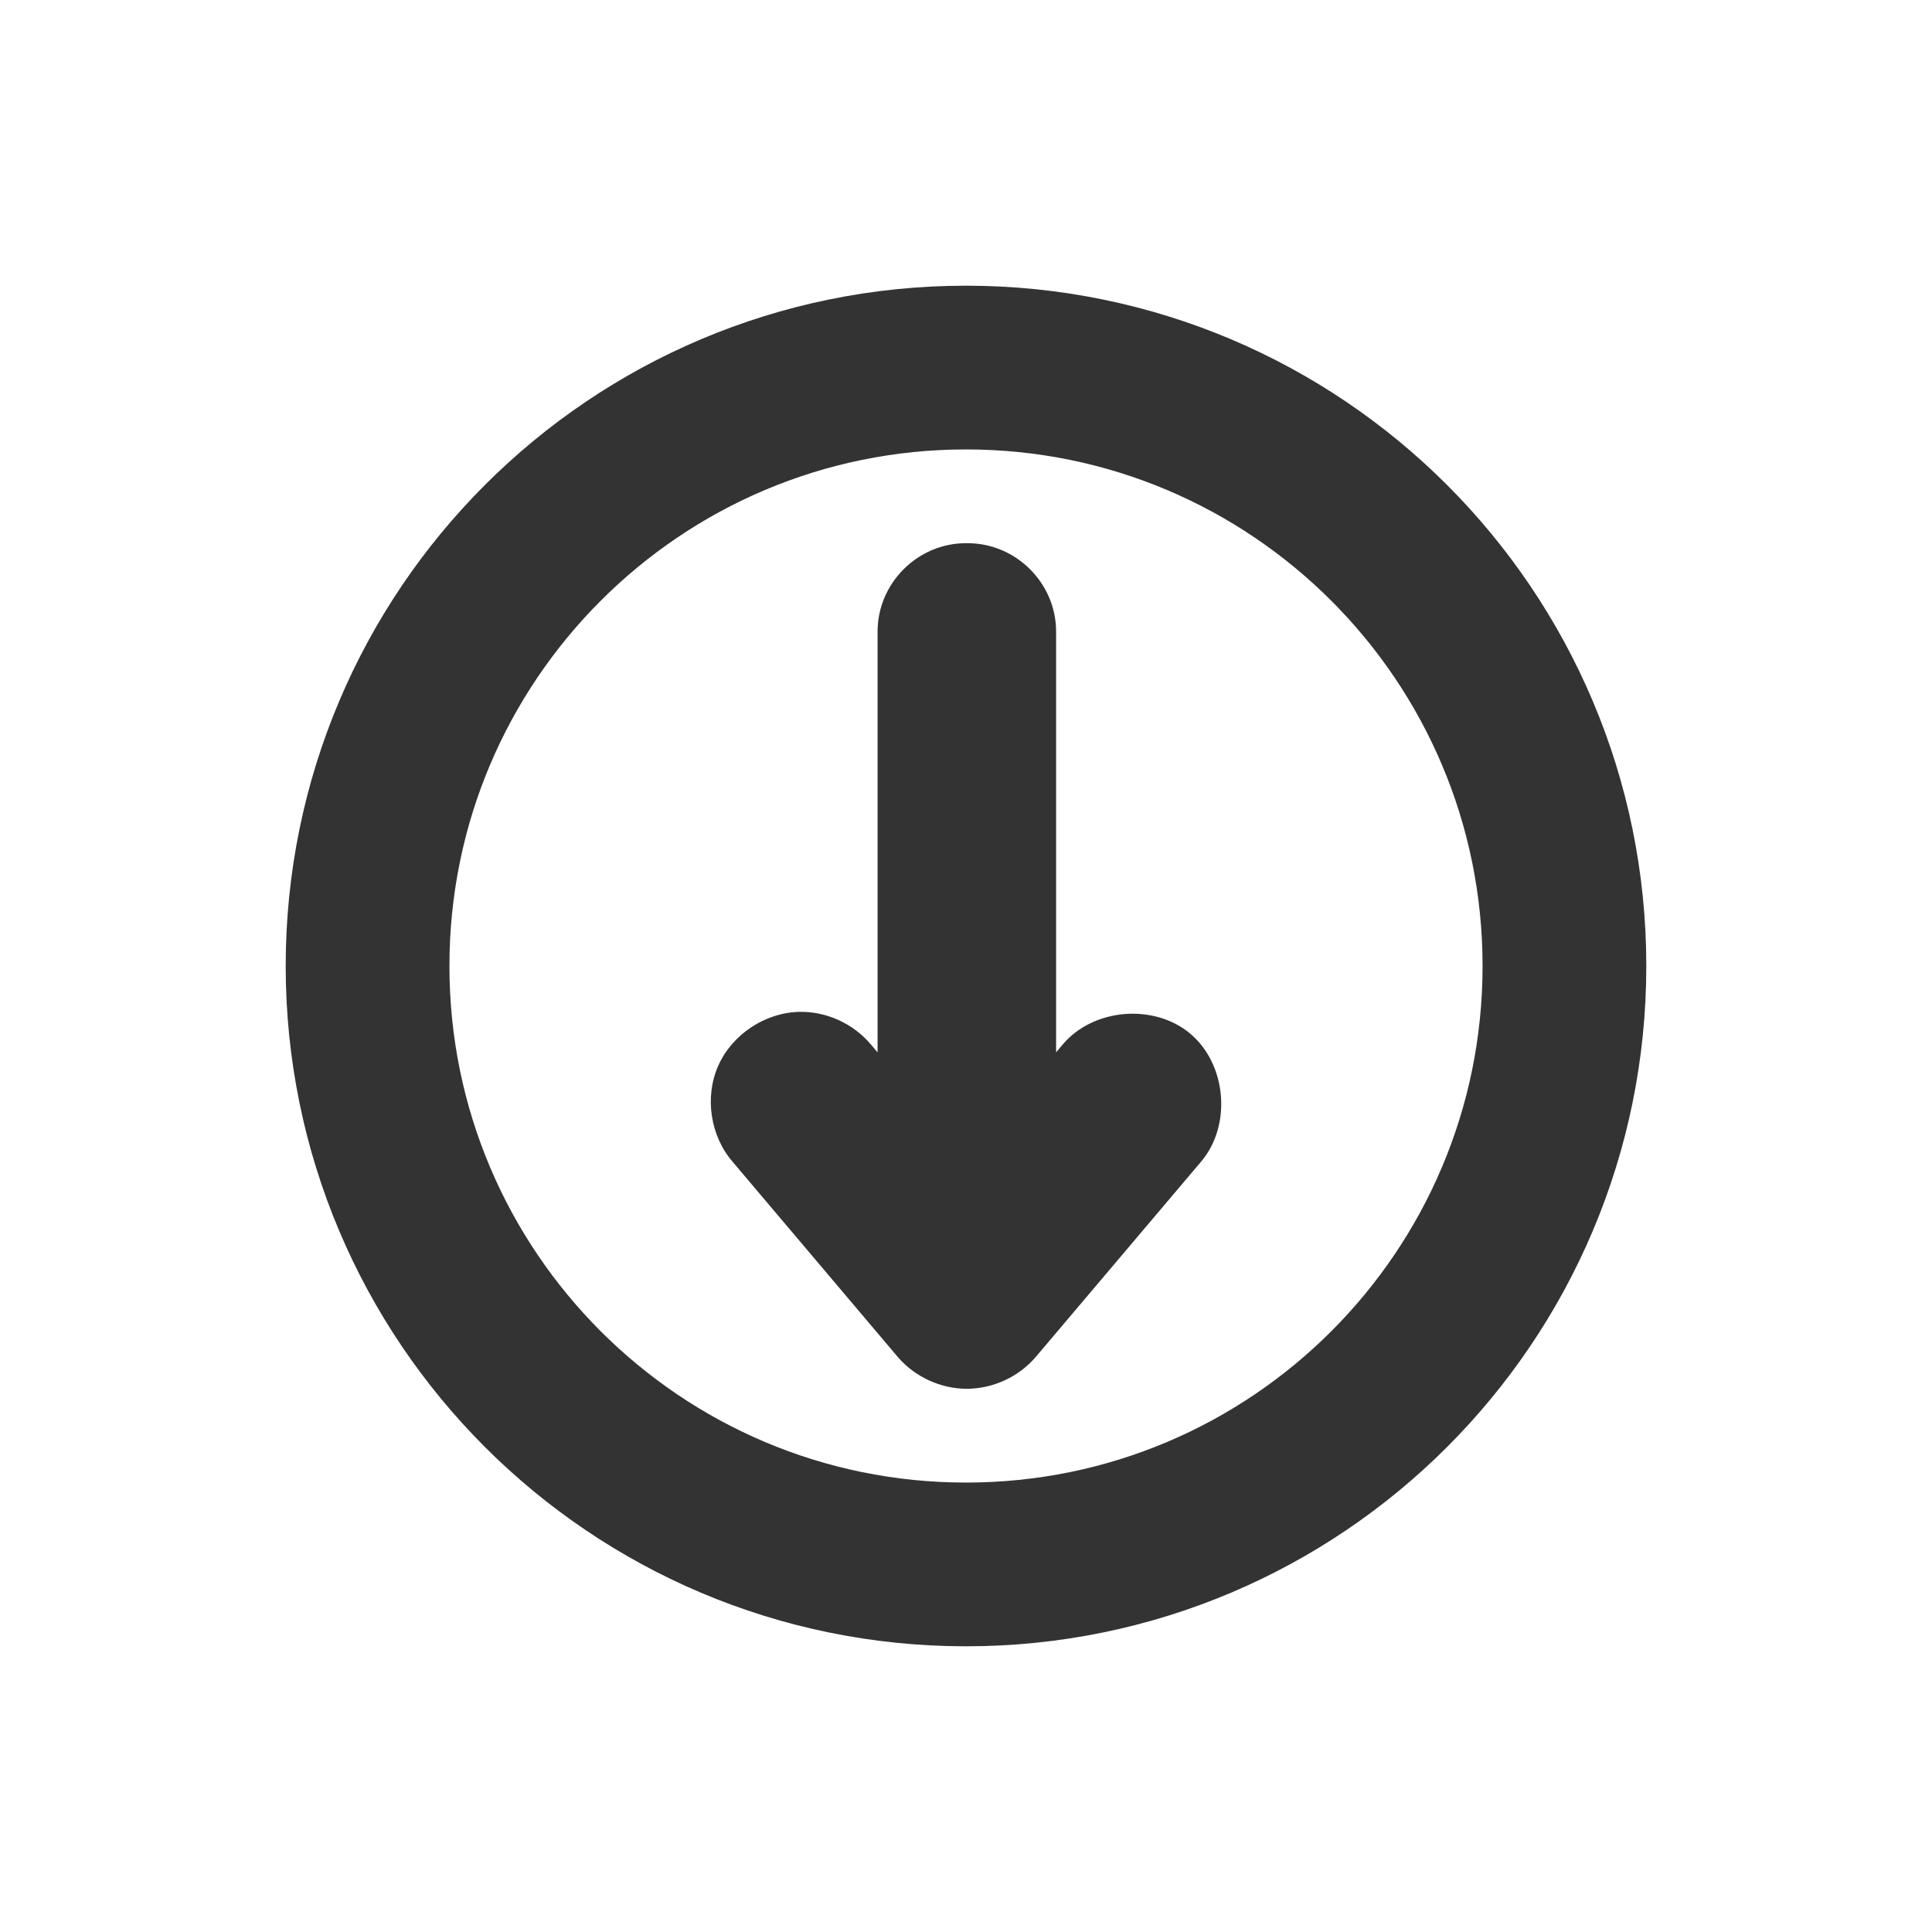
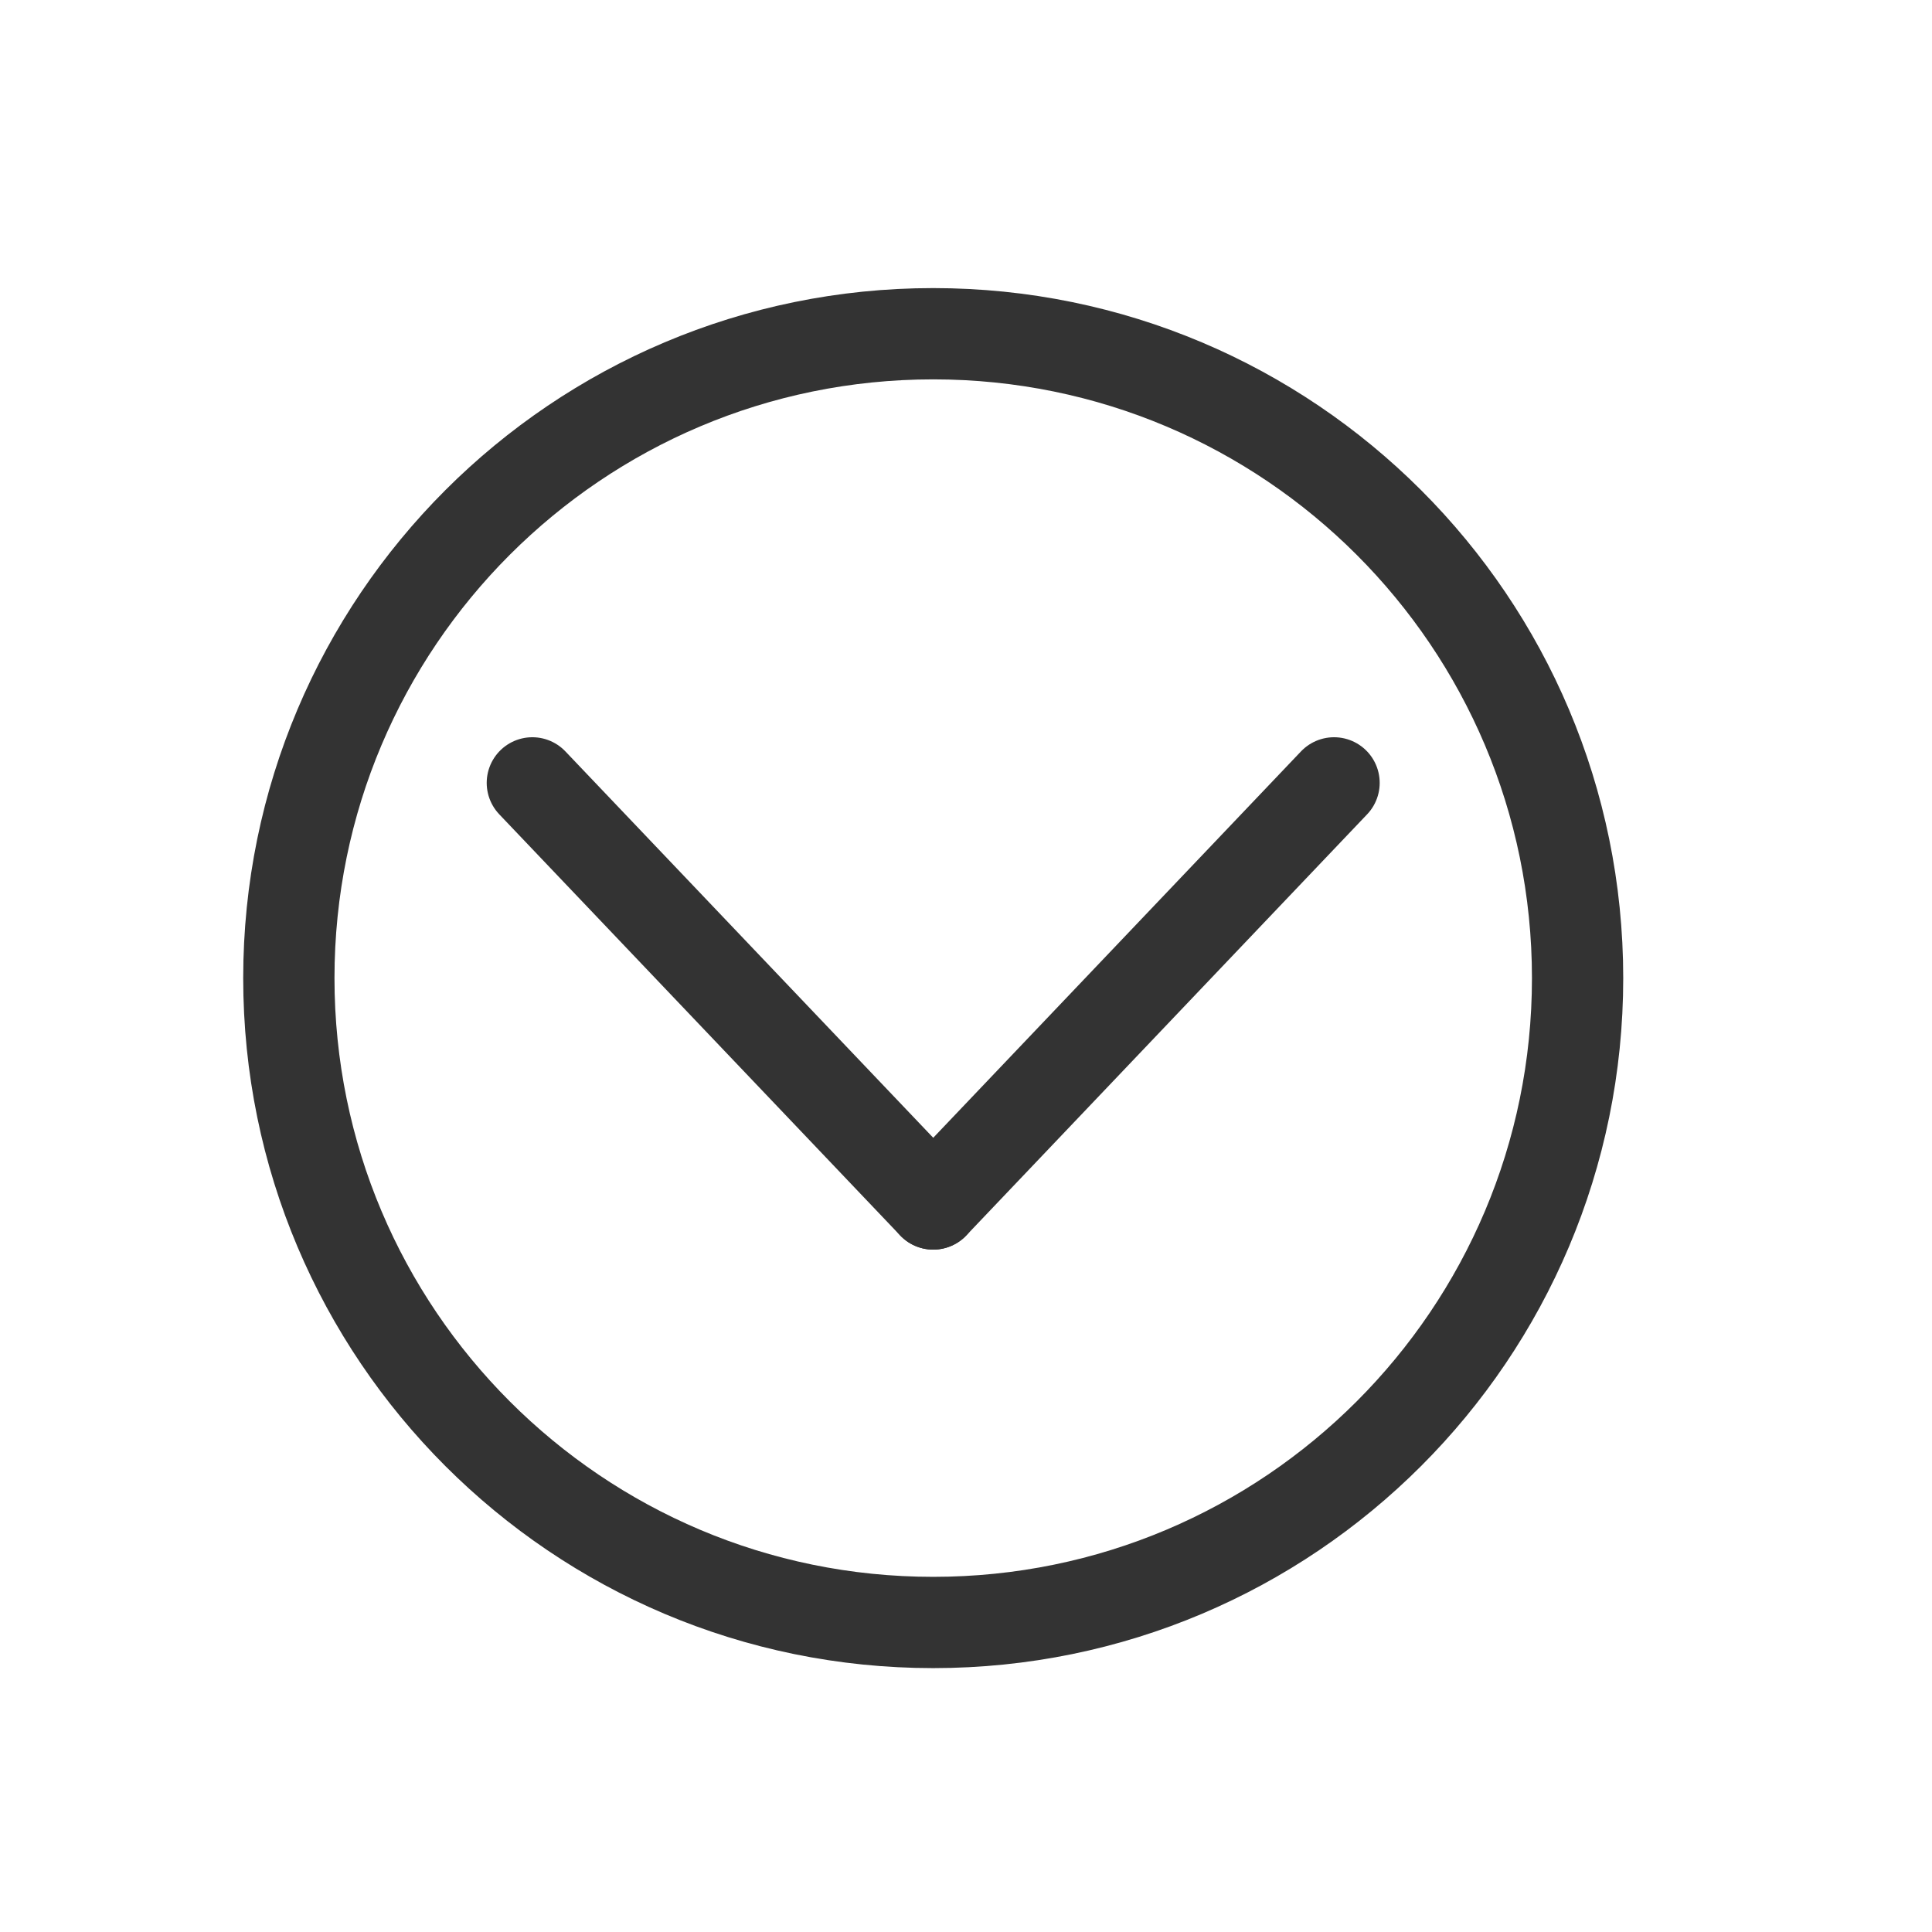
<svg xmlns="http://www.w3.org/2000/svg" version="1.1" x="0px" y="0px" width="24px" height="24px" viewBox="0 0 24 24" style="enable-background:new 0 0 24 24;" xml:space="preserve" id="svg6">
  <defs id="defs10" />
  <g id="Guides" style="display:none;">
</g>
-   <path id="rect4520" style="opacity:1;vector-effect:none;fill:#333333;fill-opacity:1;stroke:none;stroke-width:3.814;stroke-linecap:round;stroke-linejoin:round;stroke-miterlimit:4;stroke-dasharray:none;stroke-dashoffset:0;stroke-opacity:1;paint-order:stroke fill markers" d="m 11.994,2.096 c -0.622,2.211e-4 -1.237,0.285 -1.639,0.76 L 6.443,7.477 C 5.716,8.335 5.836,9.777 6.695,10.504 c 0.859,0.727 2.301,0.607 3.027,-0.252 l 0.156,-0.186 v 9.967 c 0,1.148 0.95,2.094 2.096,2.094 h 0.041 c 1.146,0 2.092,-0.949 2.092,-2.094 v -9.969 l 0.15,0.18 c 9.18e-4,0.001 0.003,8.4e-4 0.004,0.002 0.41,0.495 1.051,0.791 1.693,0.779 0.812,-0.014 1.595,-0.531 1.926,-1.273 C 18.211,9.01 18.07,8.082 17.537,7.469 L 13.633,2.855 C 13.231,2.381 12.616,2.096 11.994,2.096 Z" transform="matrix(-0.5243954,0,0,-0.5243954,18.29919,18.35112)" />
-   <circle style="fill:none;stroke:#333333;stroke-width:2.034;stroke-linecap:round;stroke-linejoin:round;stroke-miterlimit:4;stroke-dasharray:none;paint-order:stroke fill markers" id="path949" cx="12" cy="12" r="7.434" />
+   <path id="path949" style="fill:none;stroke:#333333;stroke-width:1.053;stroke-linecap:round;stroke-linejoin:round;stroke-miterlimit:4;stroke-dasharray:none;paint-order:stroke fill markers" d="M 12,4.566 A 7.434,7.434 0 0 0 4.566,12 7.434,7.434 0 0 0 12,19.434 7.434,7.434 0 0 0 19.434,12 7.434,7.434 0 0 0 12,4.566 Z" transform="matrix(1.076761,0,0,1.076761,-1.32836,-0.770801)" />
+   <g id="g1088" transform="translate(0,0.2402188)">
+     <path style="fill:none;fill-rule:evenodd;stroke:#333333;stroke-width:1.134;stroke-linecap:round;stroke-linejoin:miter;stroke-miterlimit:4;stroke-dasharray:none;stroke-opacity:1" d="M 6.613,9.485 11.593,14.716" id="path861" />
+     <path style="fill:none;fill-rule:evenodd;stroke:#333333;stroke-width:1.134;stroke-linecap:round;stroke-linejoin:miter;stroke-miterlimit:4;stroke-dasharray:none;stroke-opacity:1" d="M 16.572,9.485 11.593,14.716" id="path861-3" />
+   </g>
</svg>
